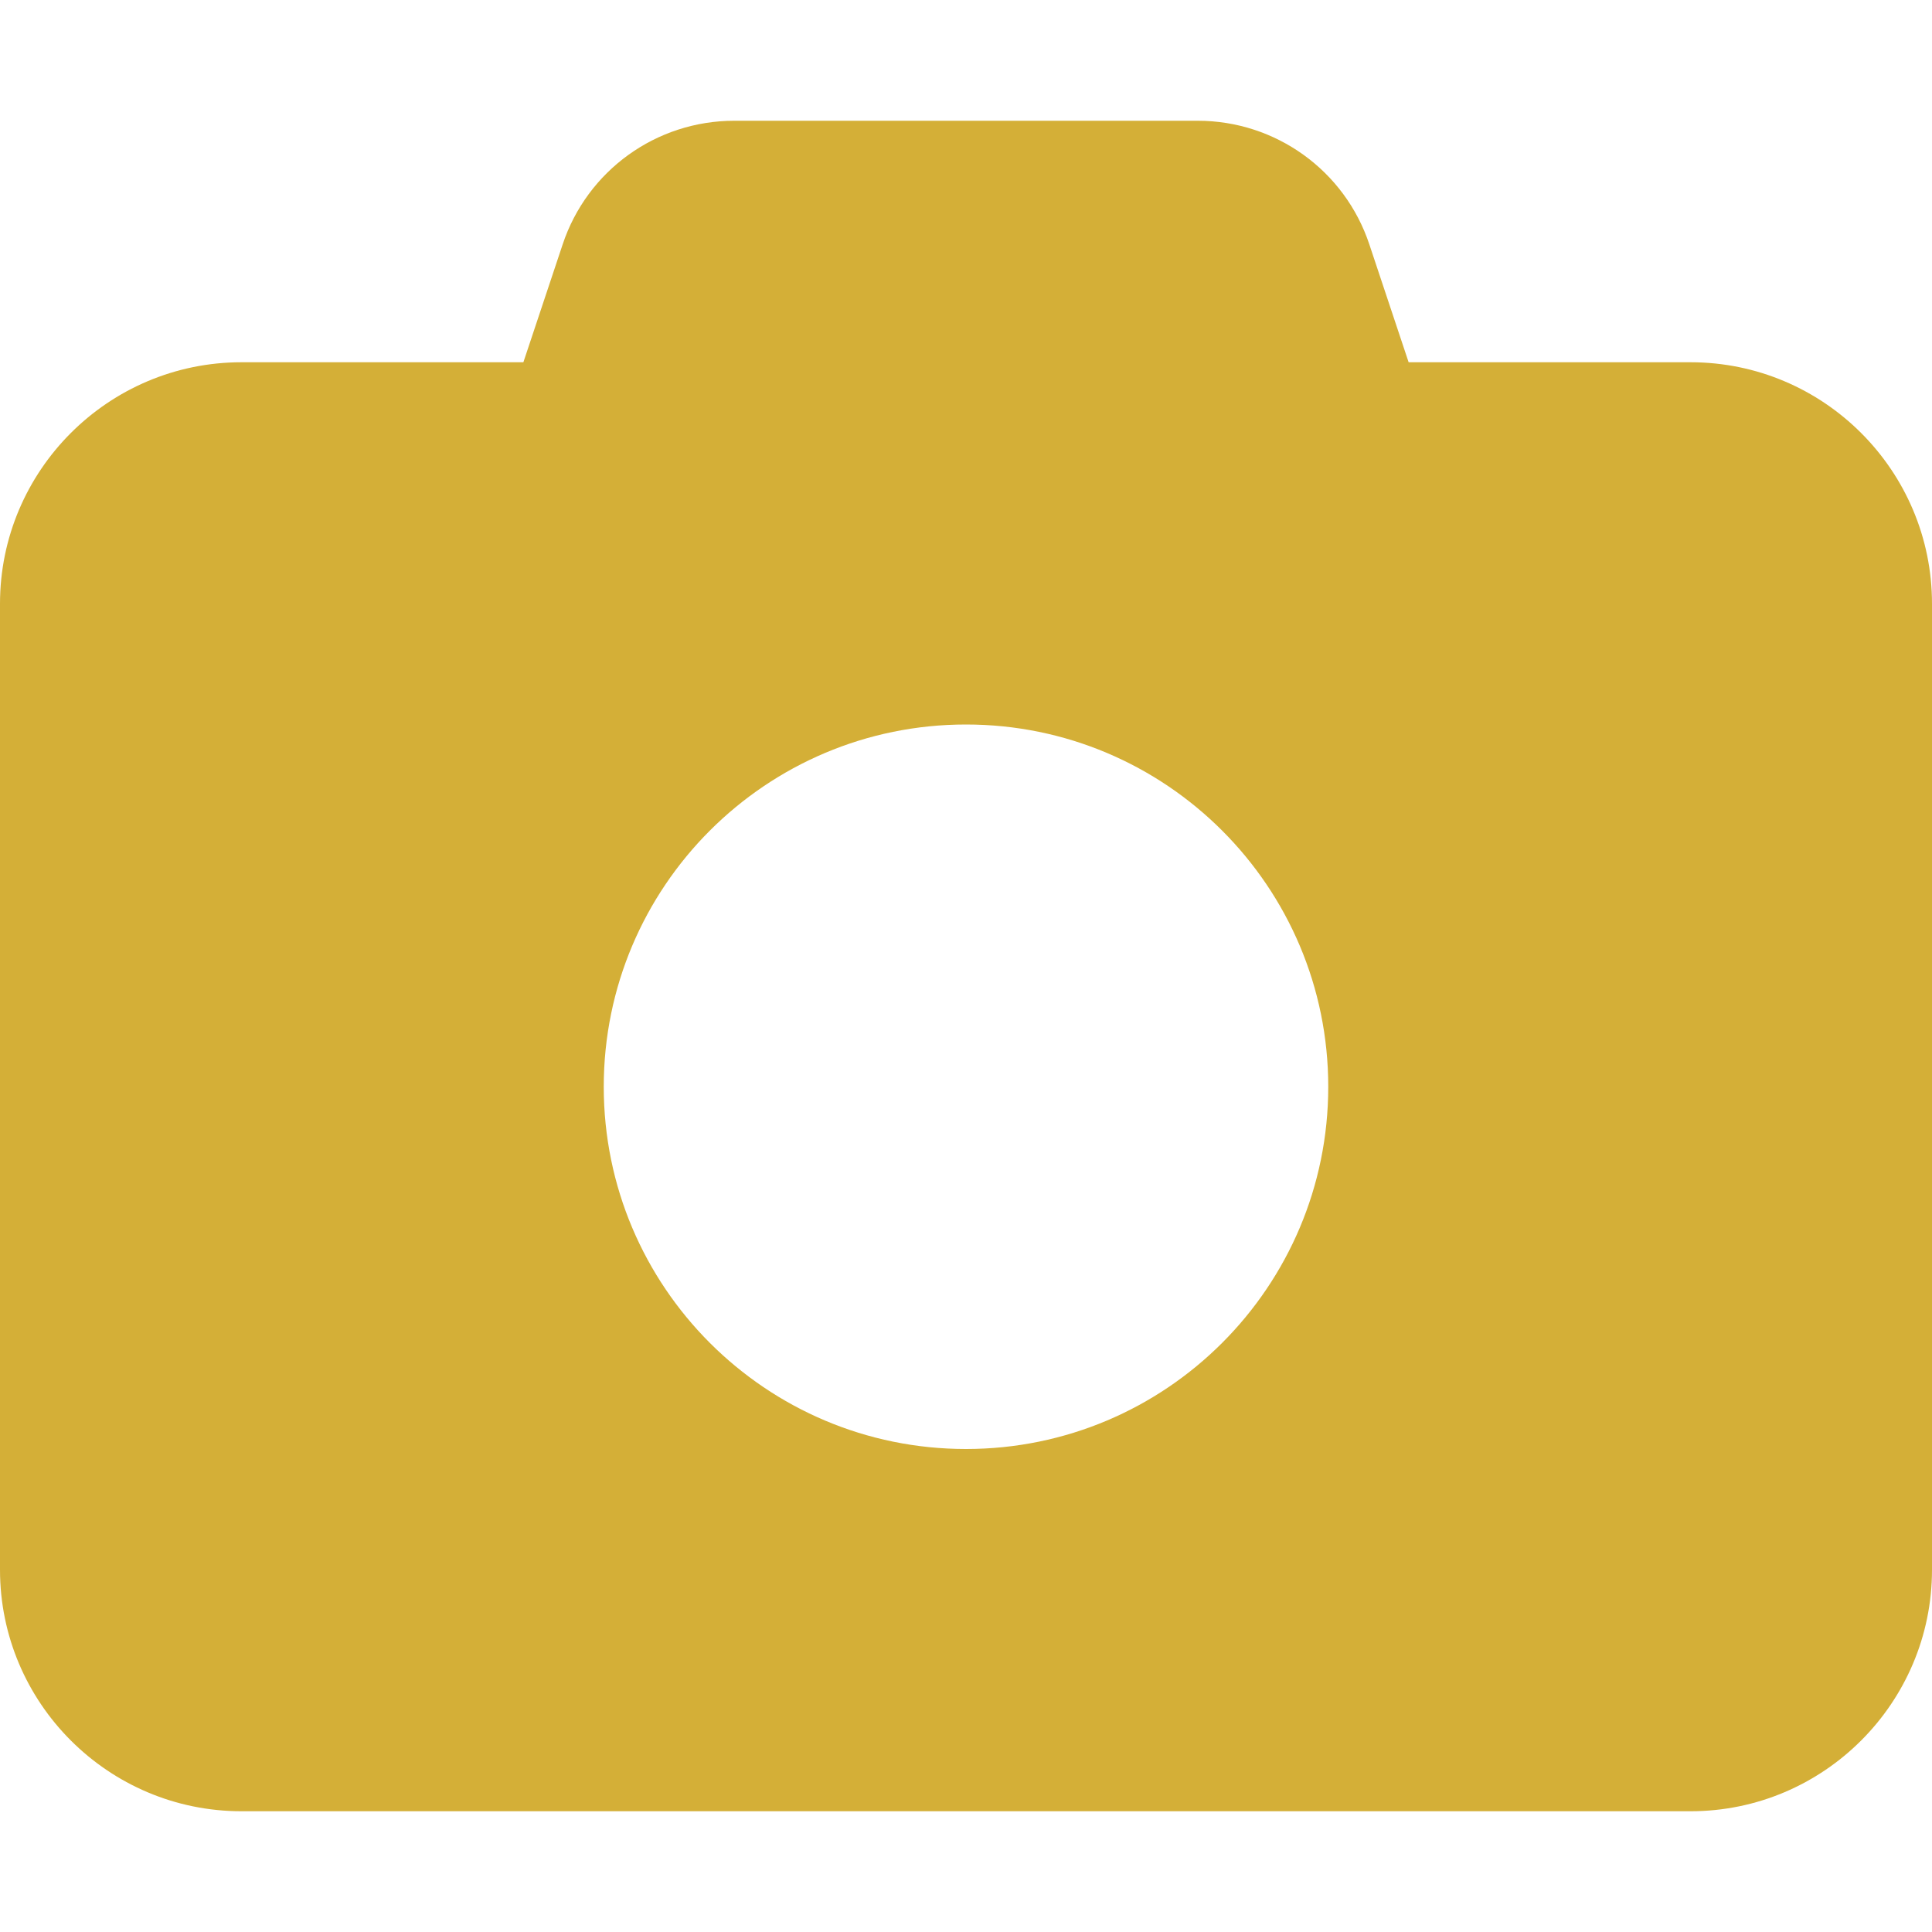
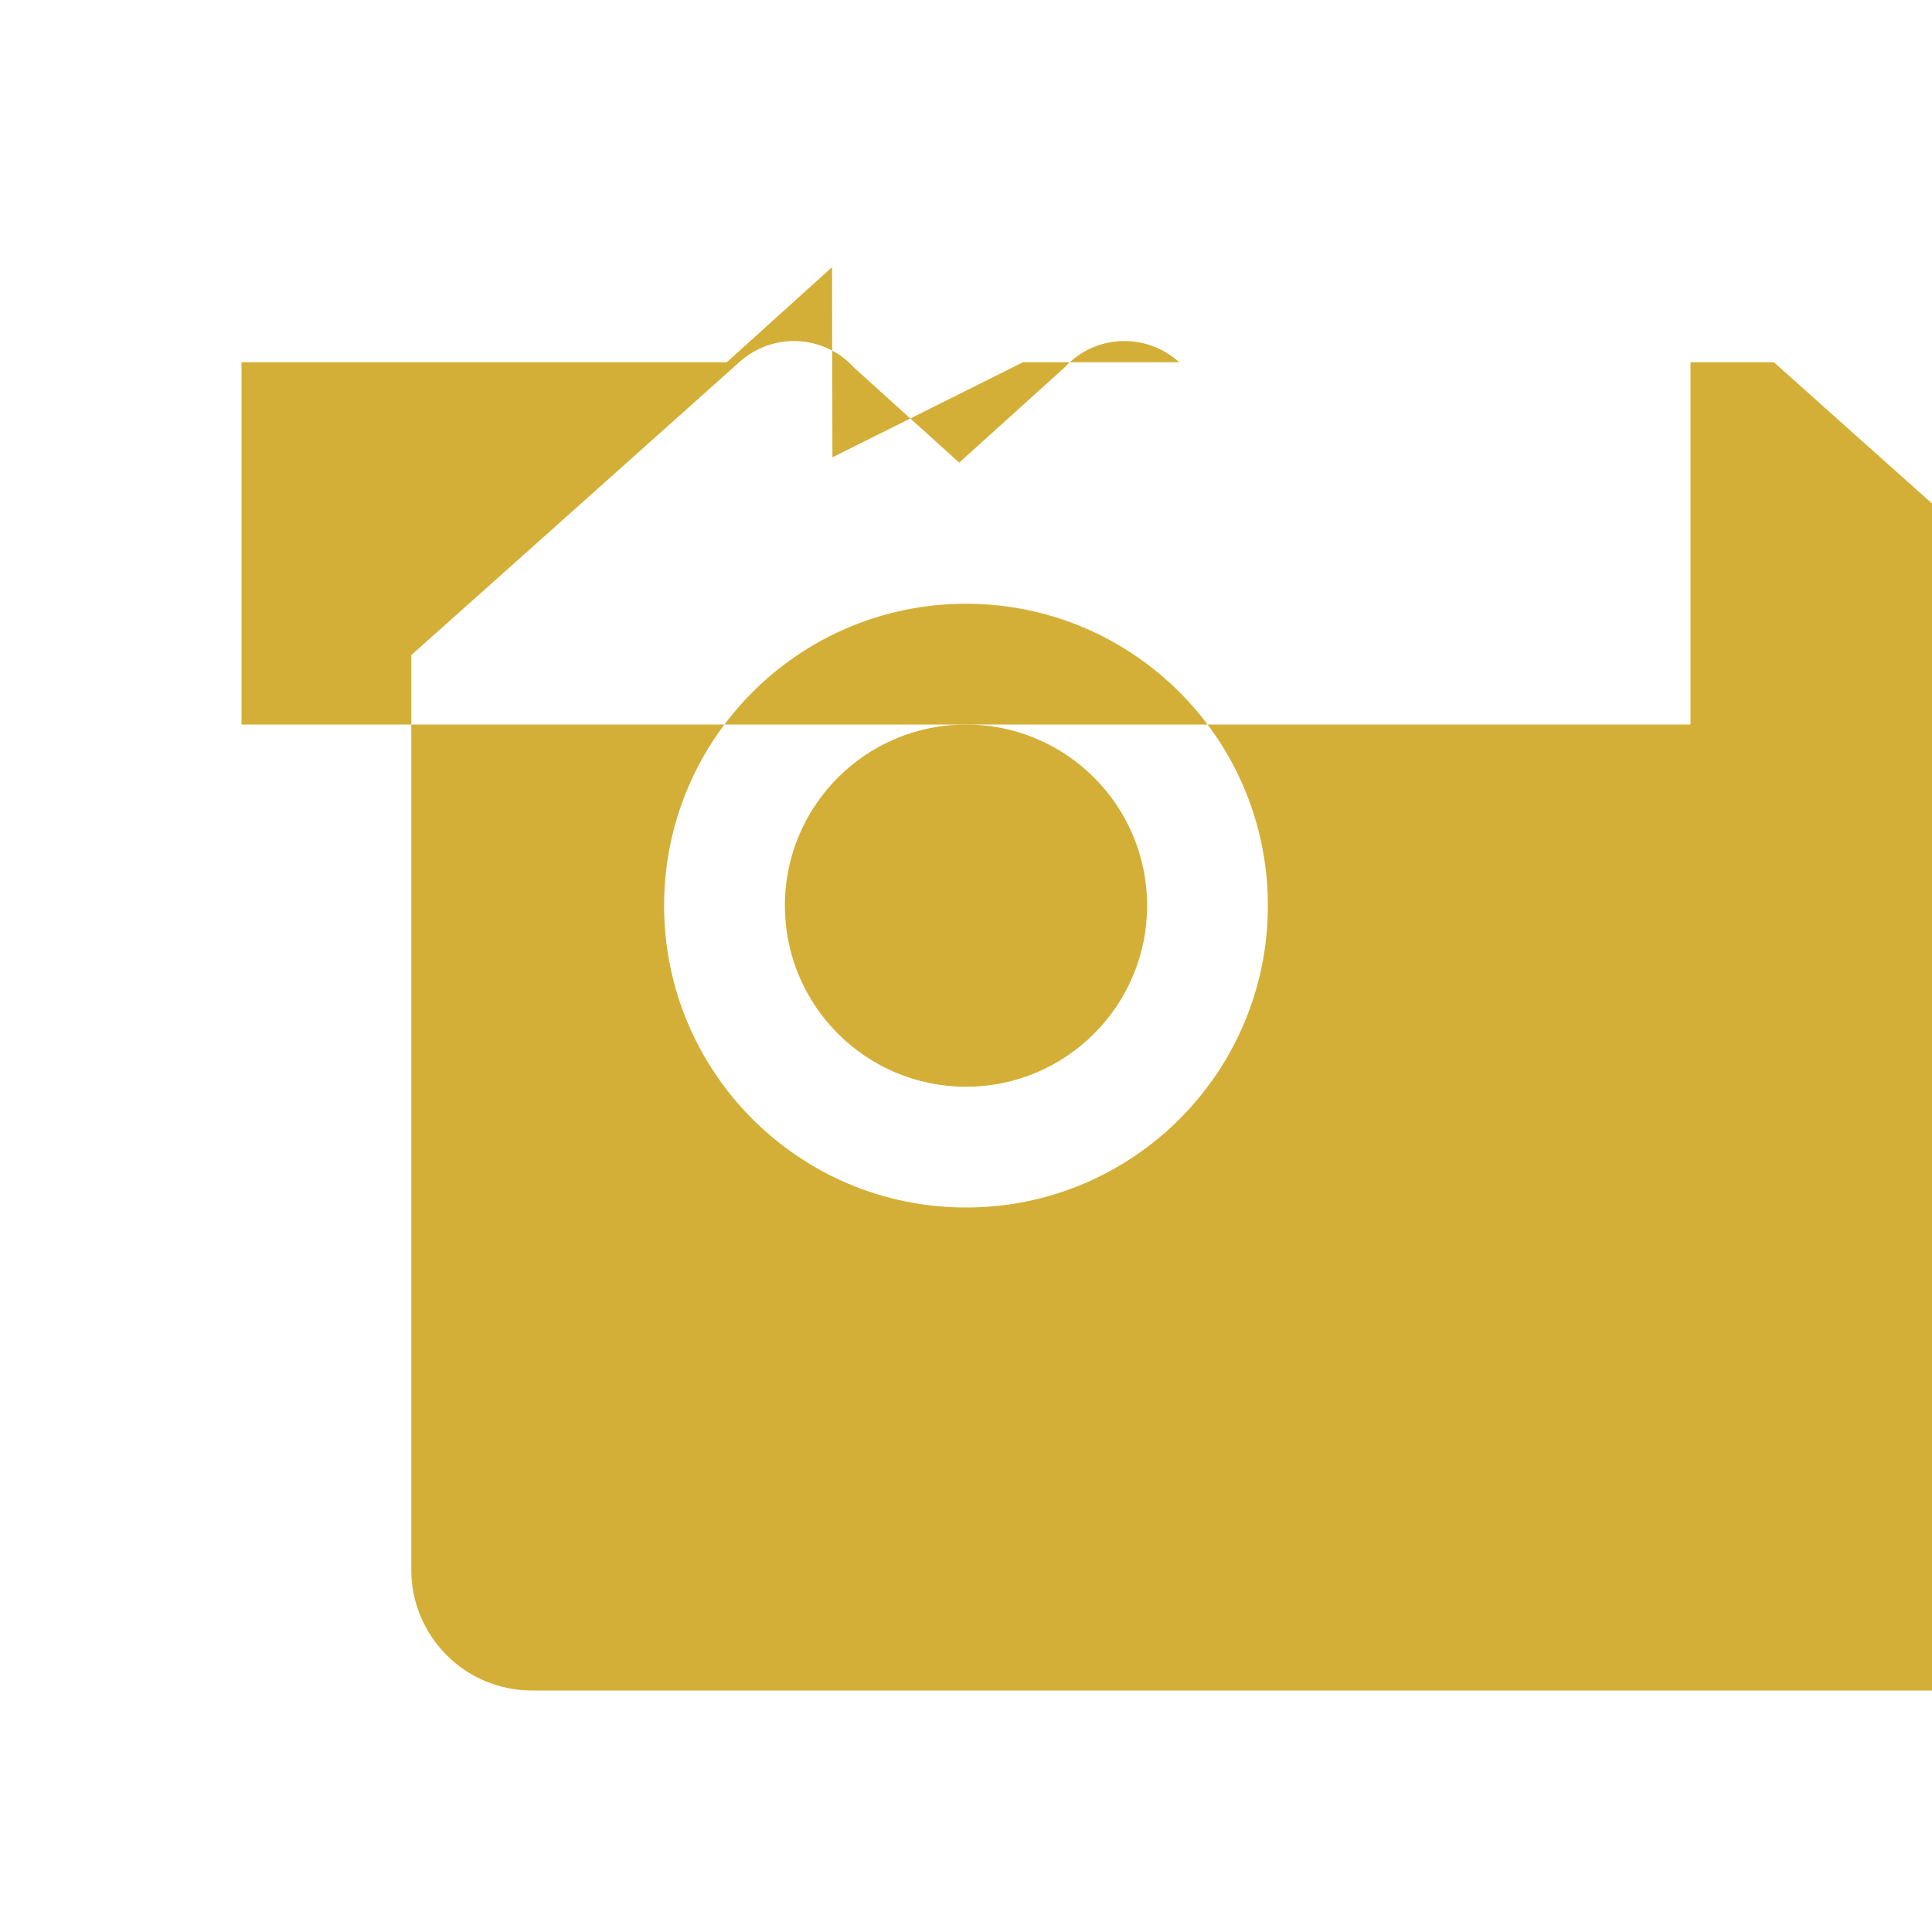
<svg xmlns="http://www.w3.org/2000/svg" viewBox="0 0 512 512" fill="#d4af37">
-   <path d="M149.1 64.8L138.7 96H64C28.7 96 0 124.7 0 160V416c0 35.3 28.7 64 64 64H448c35.3 0 64-28.7 64-64V160c0-35.3-28.7-64-64-64H373.3L362.9 64.8C356.4 45.2 338.1 32 317.4 32H194.6c-20.7 0-39 13.2-45.5 32.8zM256 192a96 96 0 1 1 0 192 96 96 0 1 1 0-192z" />
+   <path d="M220.6 121.2L271.1 96 448 96v96H64V96h128.6l27.9-25.2zm91.9-25.2c-8.8-8-22.4-7.4-30.4 1.4l-27.9 25.2-27.9-25.2c-8-8.8-21.6-9.4-30.4-1.4-53 47.4-86.9 77.6-86.9 77.6V416c0 17.7 14.3 32 32 32h384c17.7 0 32-14.3 32-32V173.6s-33.9-30.2-86.9-77.6h-157.6zM256 320c-44.2 0-80-35.8-80-80s35.8-80 80-80 80 35.8 80 80-35.8 80-80 80z" />
+   <path d="M256 288c26.5 0 48-21.5 48-48s-21.5-48-48-48-48 21.5-48 48 21.5 48 48 48z" />
</svg>
